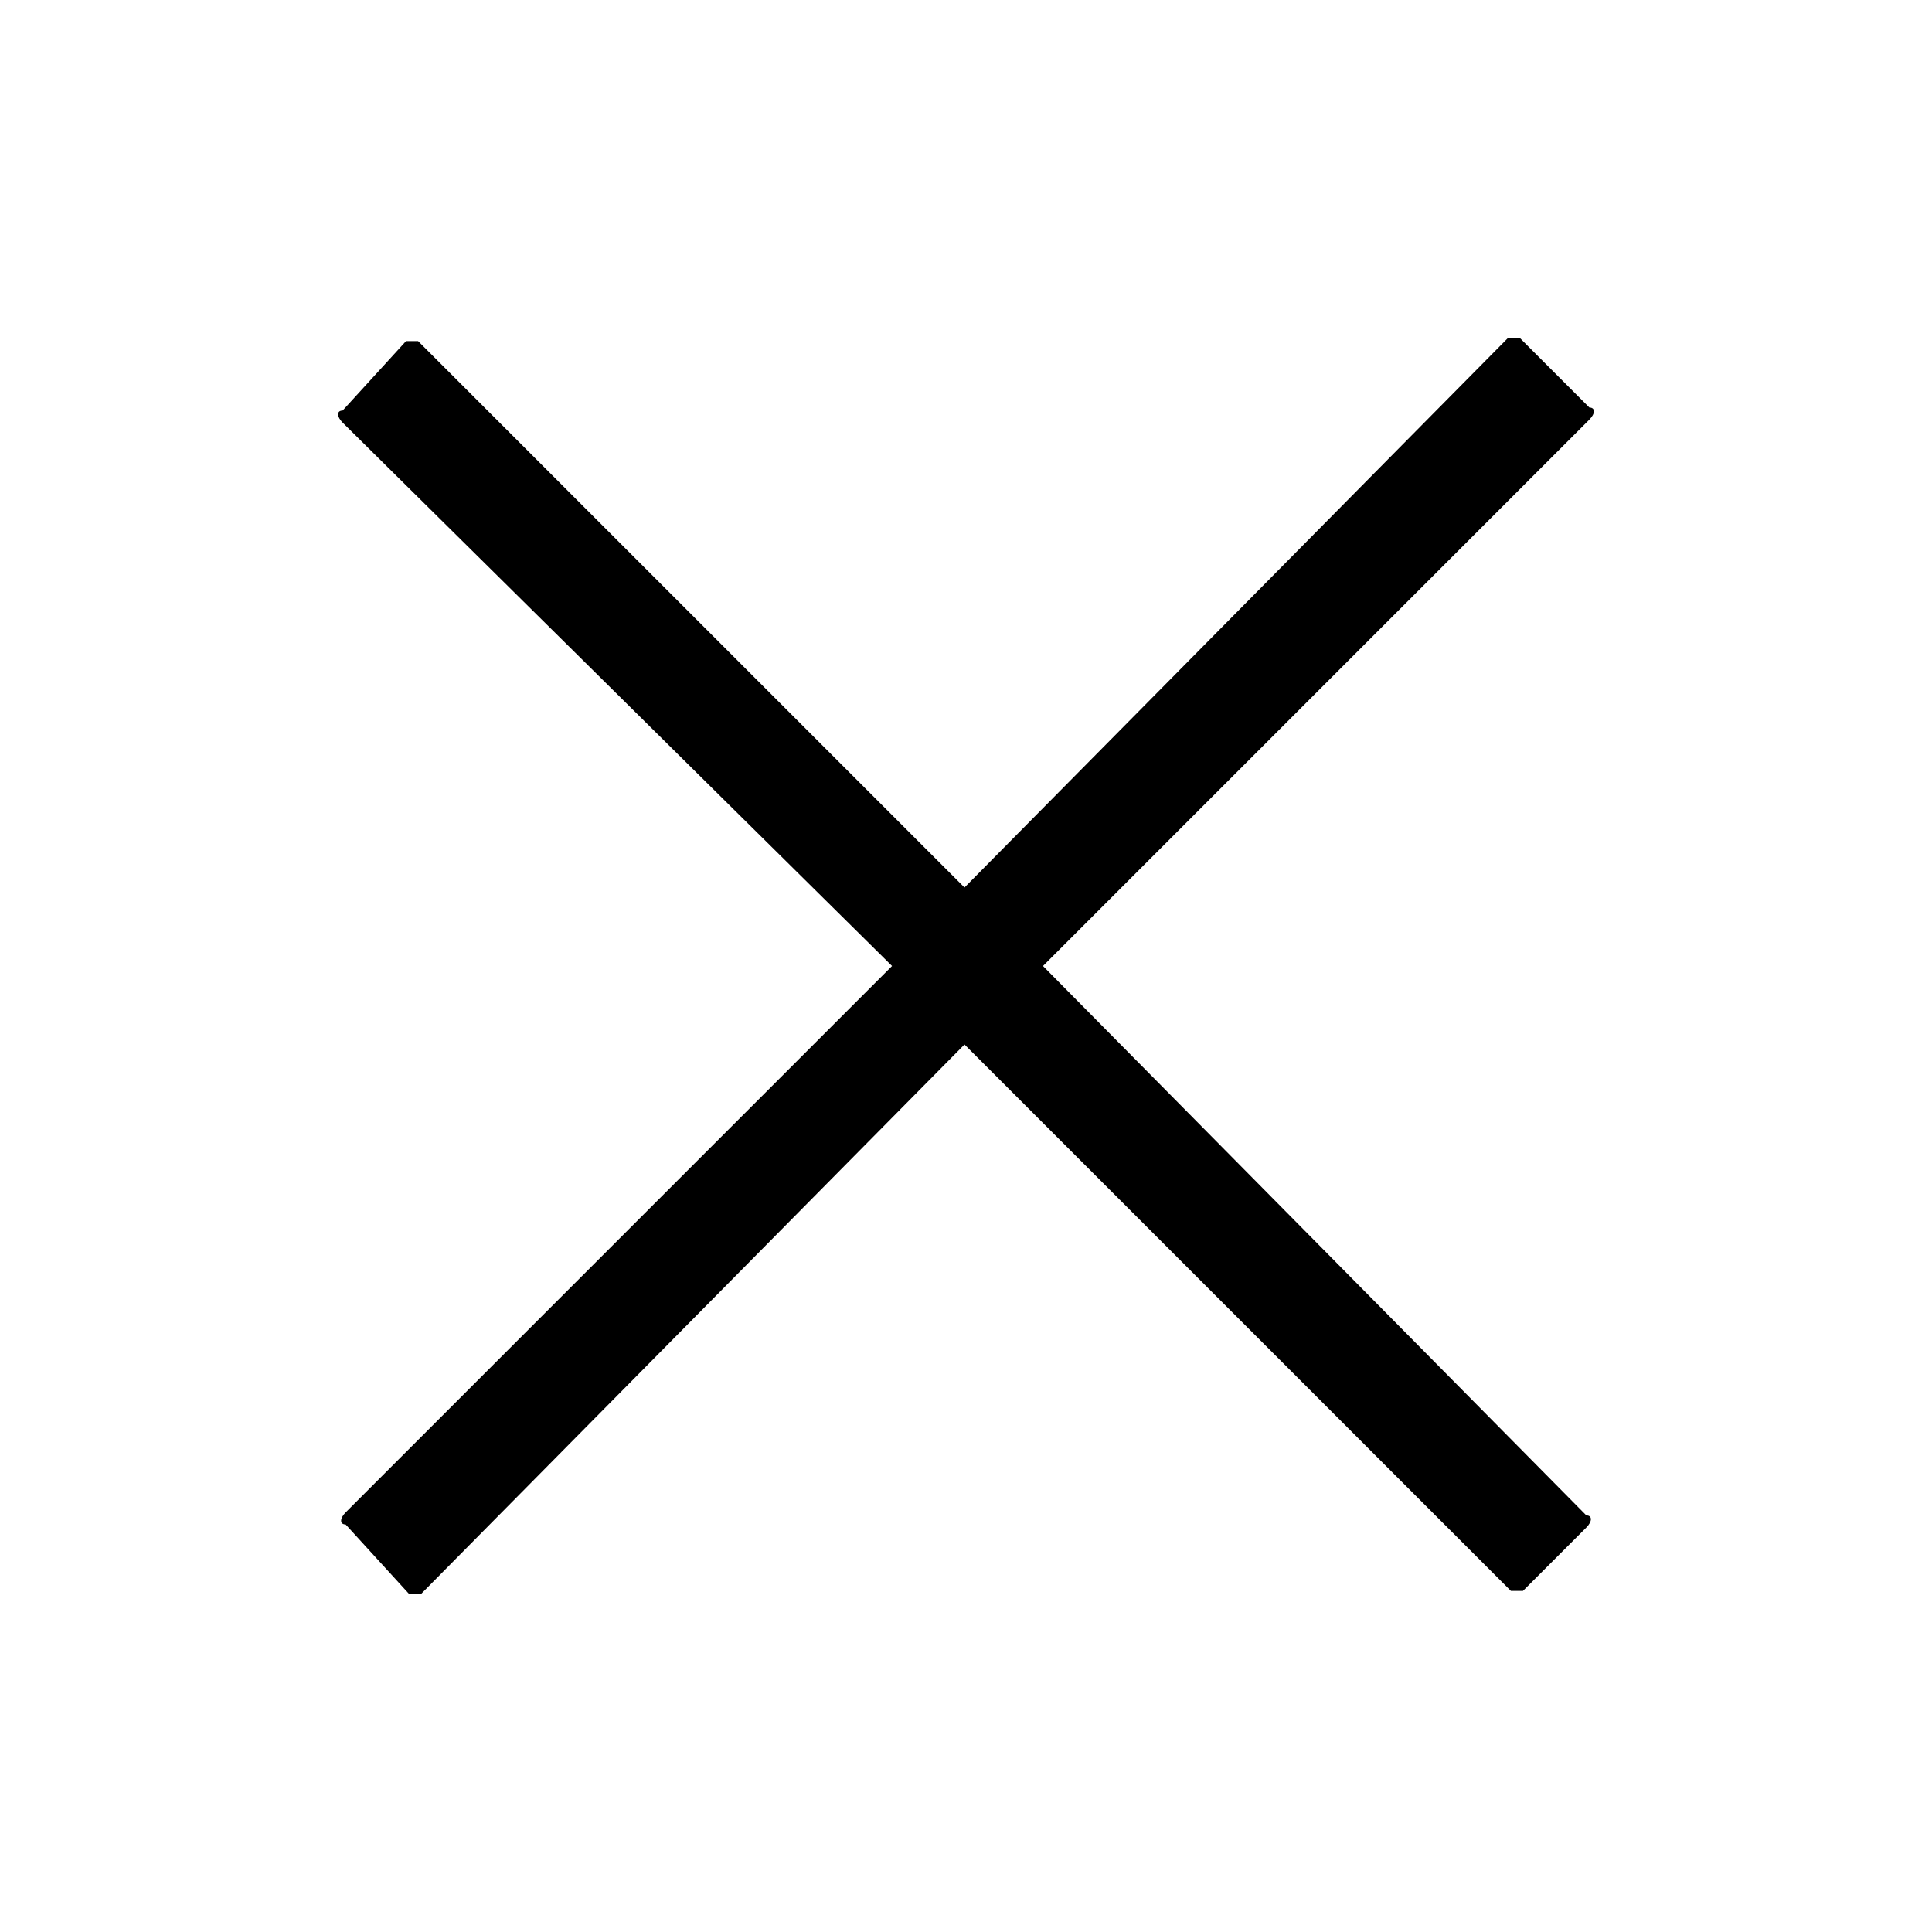
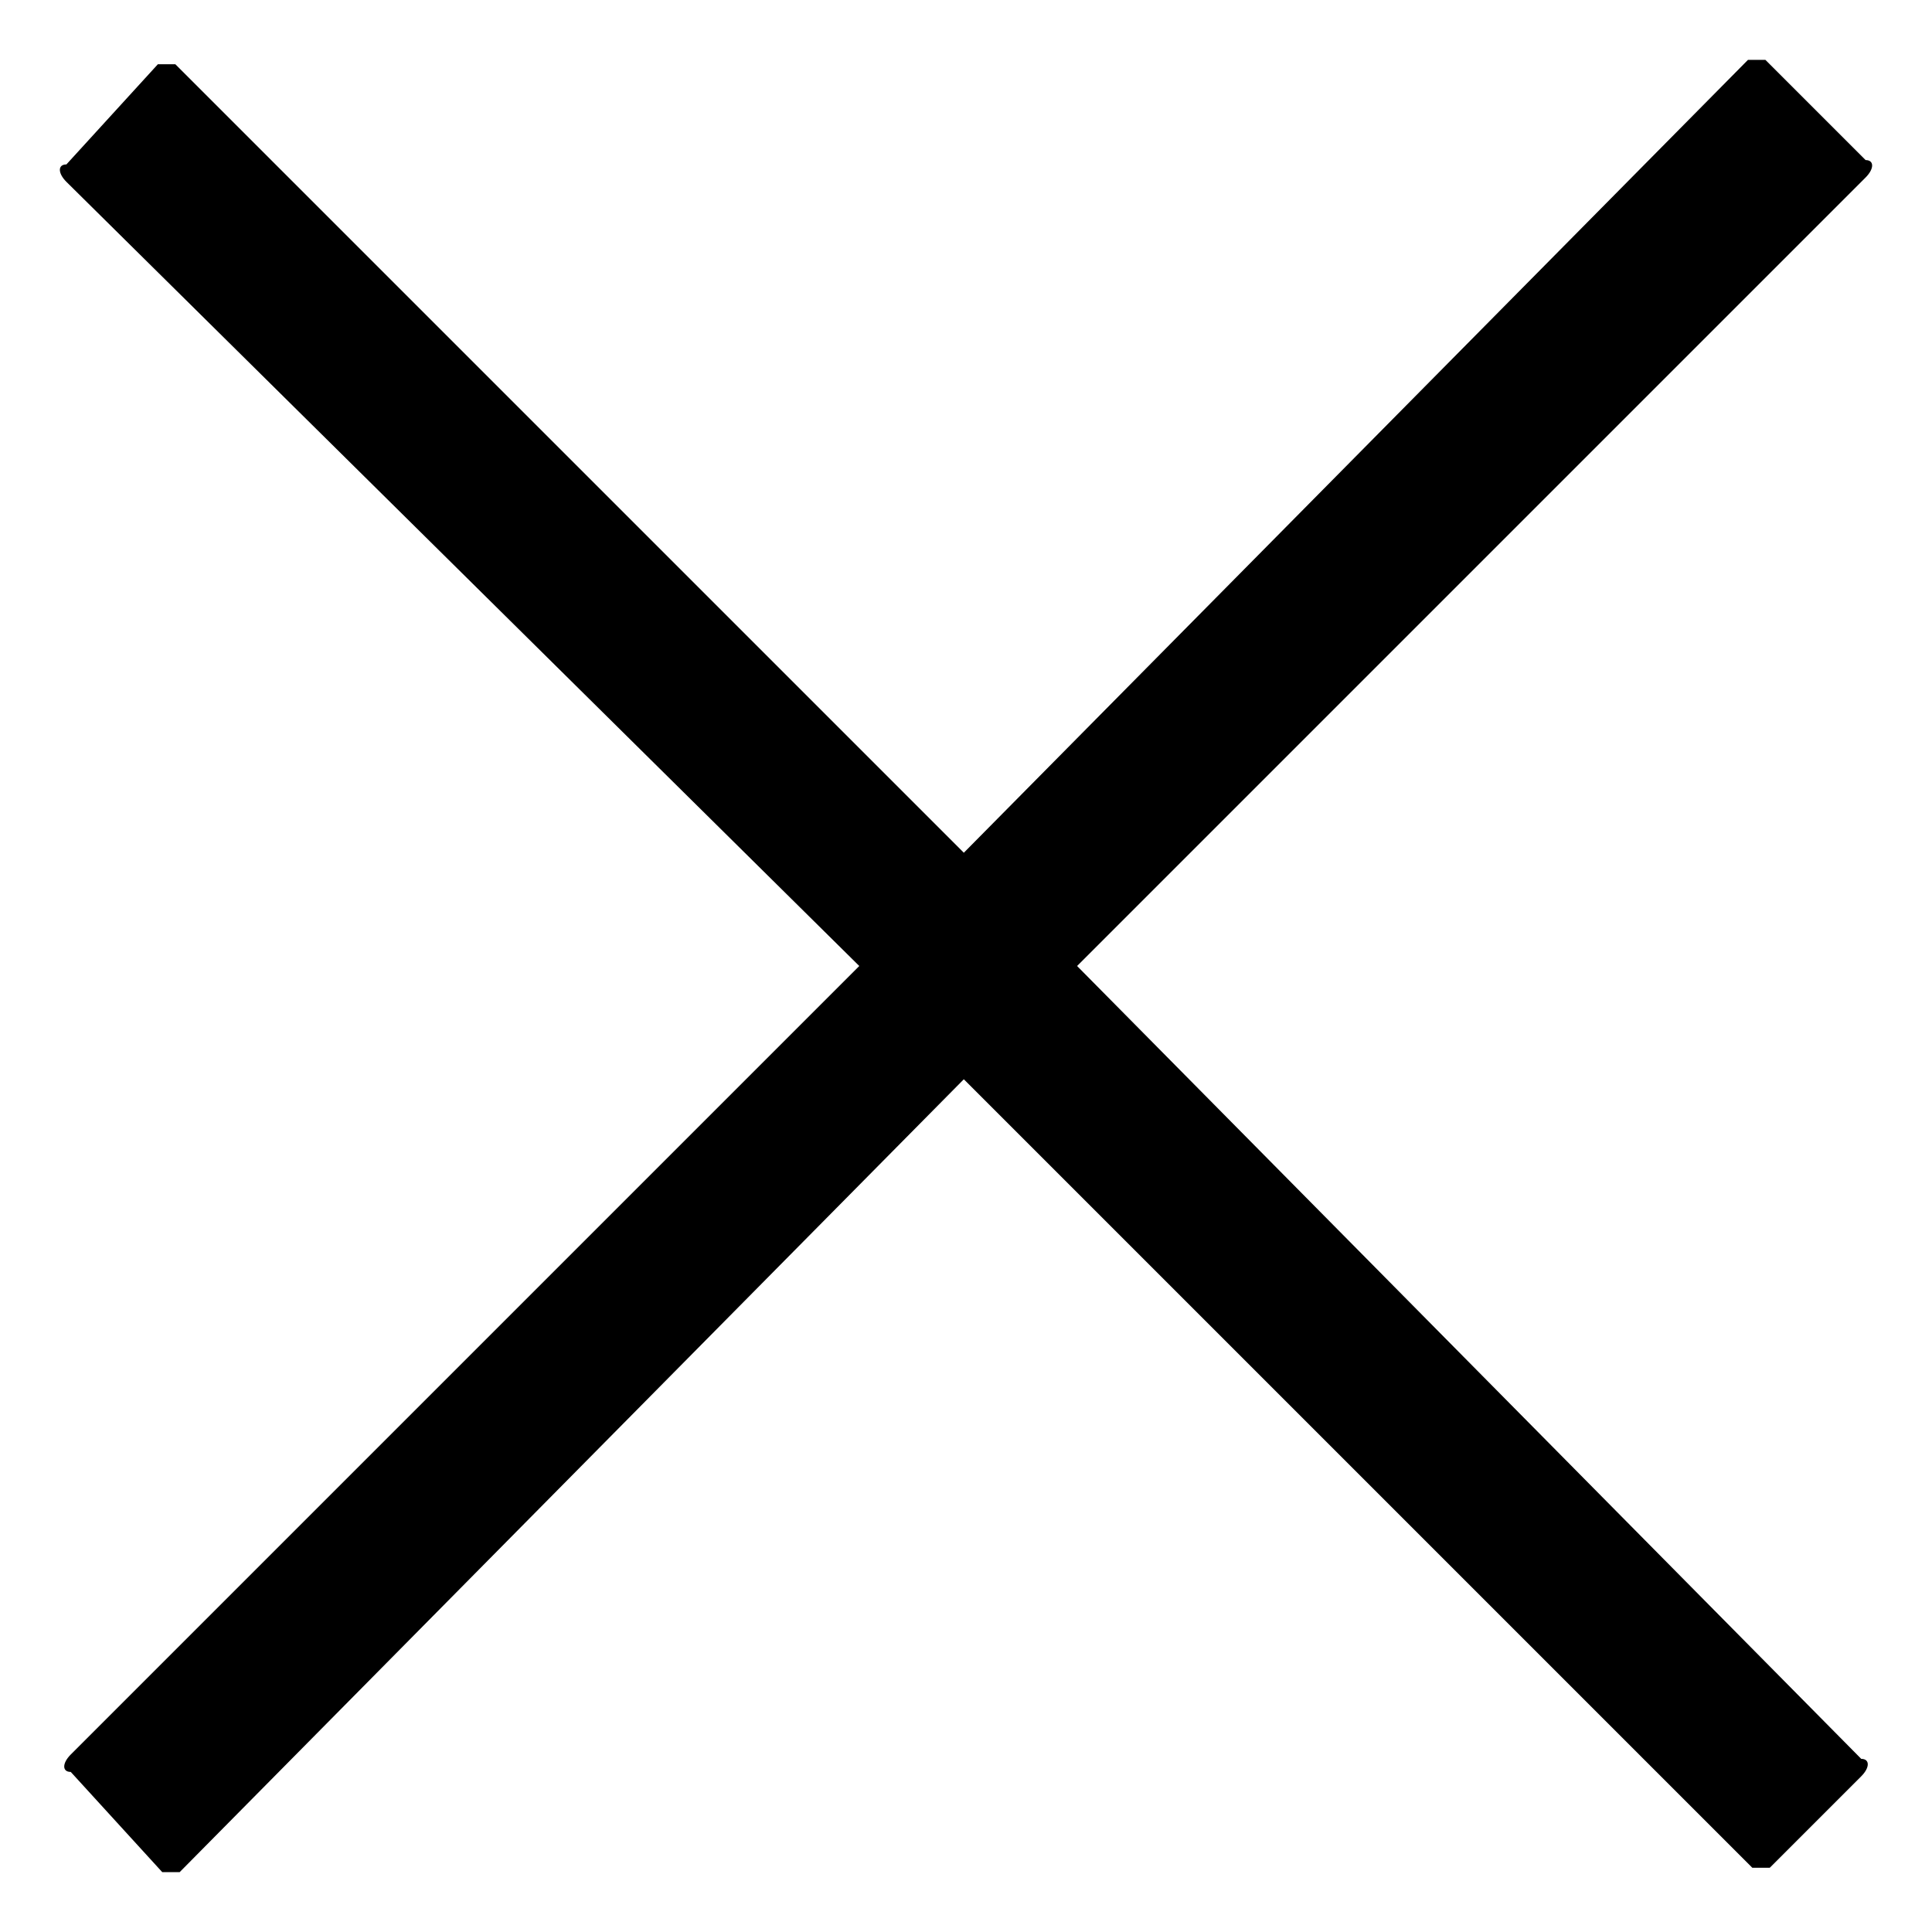
- <svg xmlns="http://www.w3.org/2000/svg" version="1.1" id="레이어_1" x="0px" y="0px" viewBox="0 0 512 512" style="enable-background:new 0 0 512 512;" xml:space="preserve">
-   <g>
-     <g>
-       <path d="M276.4,256l144.8-144.8c1.6-1.6,1.6-3.2,0-3.2l-18.4-18.4h-1.6h-1.6l-144,145.6L110.8,90.4h-1.6h-1.6l-16.8,18.4    c-1.6,0-1.6,1.6,0,3.2l145.6,144L91.6,400.8c-1.6,1.6-1.6,3.2,0,3.2l16.8,18.4h1.6h1.6l144-145.6l144.8,144.8h1.6h1.6l16.8-16.8    c1.6-1.6,1.6-3.2,0-3.2L276.4,256z" />
+ <svg xmlns="http://www.w3.org/2000/svg" width="1024px" height="1024px" viewBox="0 0 1024 1024" version="1.1">
+   <defs />
+   <g id="Page-1" stroke="none" stroke-width="1" fill="none" fill-rule="evenodd">
+     <g id="Artboard-1" fill="#000000">
+       <g id="popup-close" transform="translate(30, 30)">
+         <path d="M540.879,482 L958.805,64.074 C963.423,59.456 963.423,54.838 958.805,54.838 L905.698,1.732 L901.08,1.732 L896.462,1.732 L480.846,421.966 L62.92,4.041 L58.302,4.041 L53.684,4.041 L5.195,57.147 C0.577,57.147 0.577,61.765 5.195,66.383 L425.43,482 L7.504,899.926 C2.886,904.544 2.886,909.162 7.504,909.162 L55.993,962.268 L60.611,962.268 L65.229,962.268 L480.846,542.034 L898.771,959.959 L903.389,959.959 L908.007,959.959 L956.496,911.471 C961.114,906.853 961.114,902.235 956.496,902.235 L540.879,482 L540.879,482 Z" id="Shape" />
+       </g>
    </g>
  </g>
</svg>
